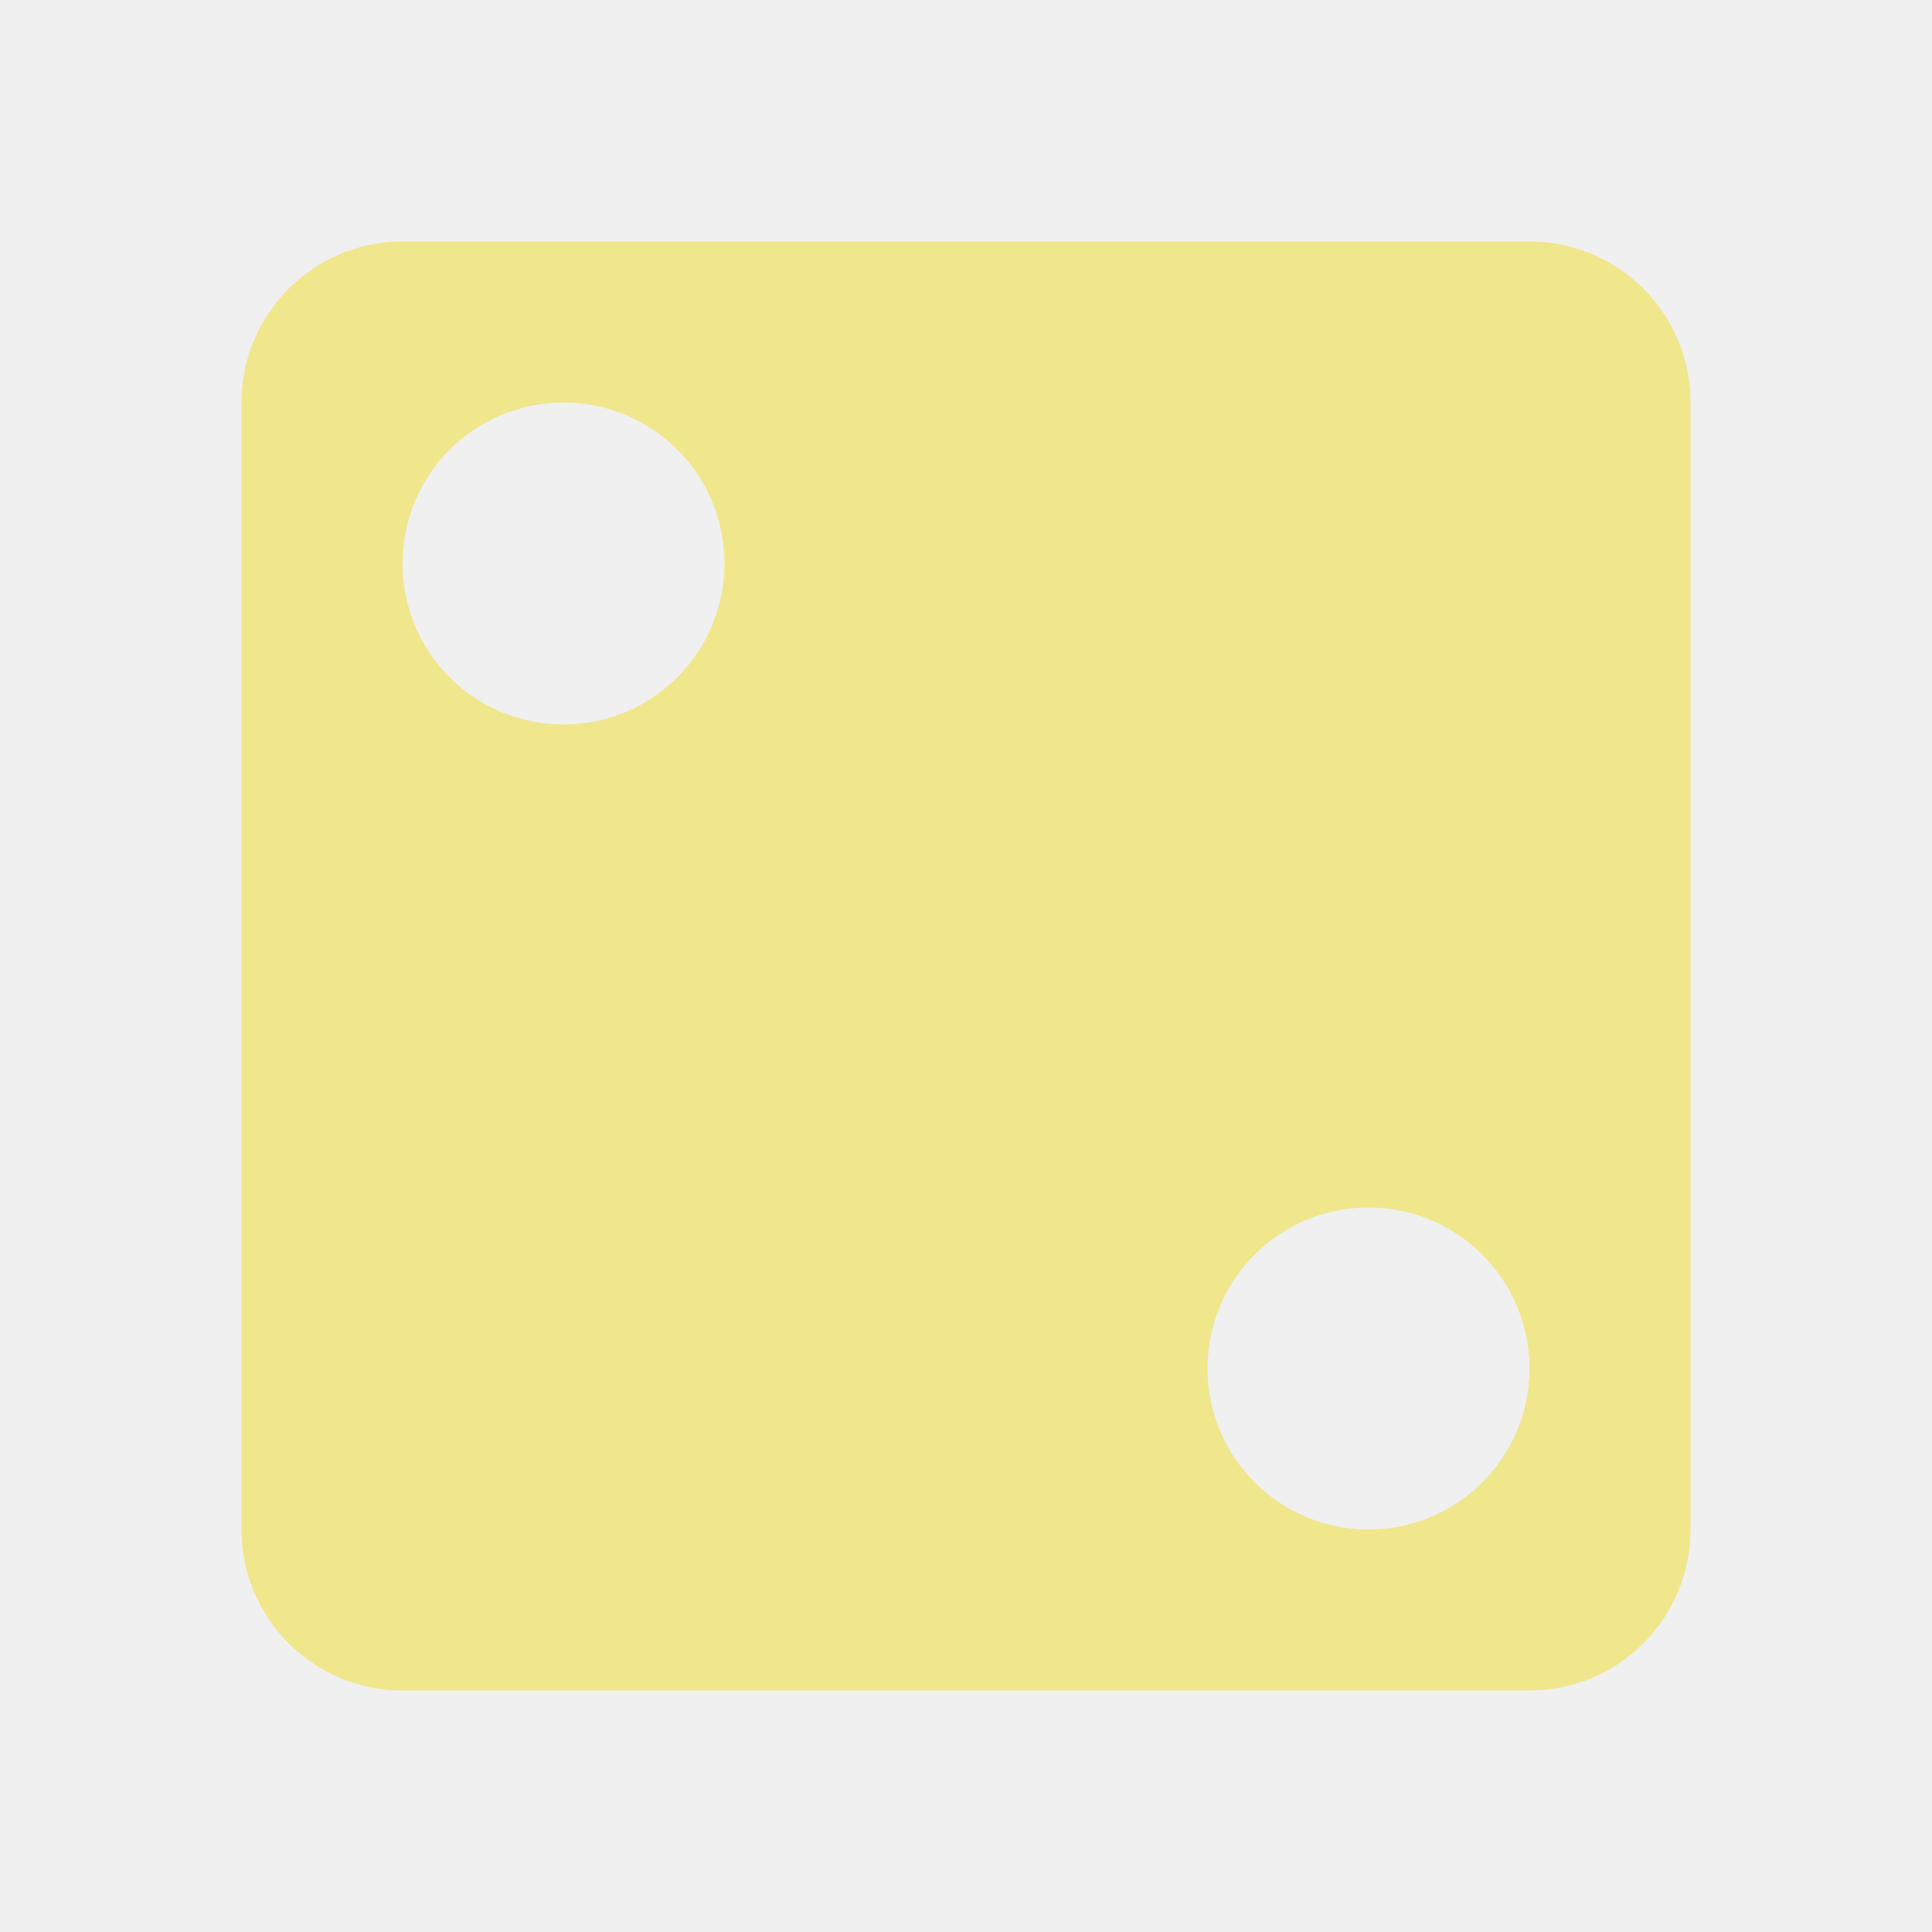
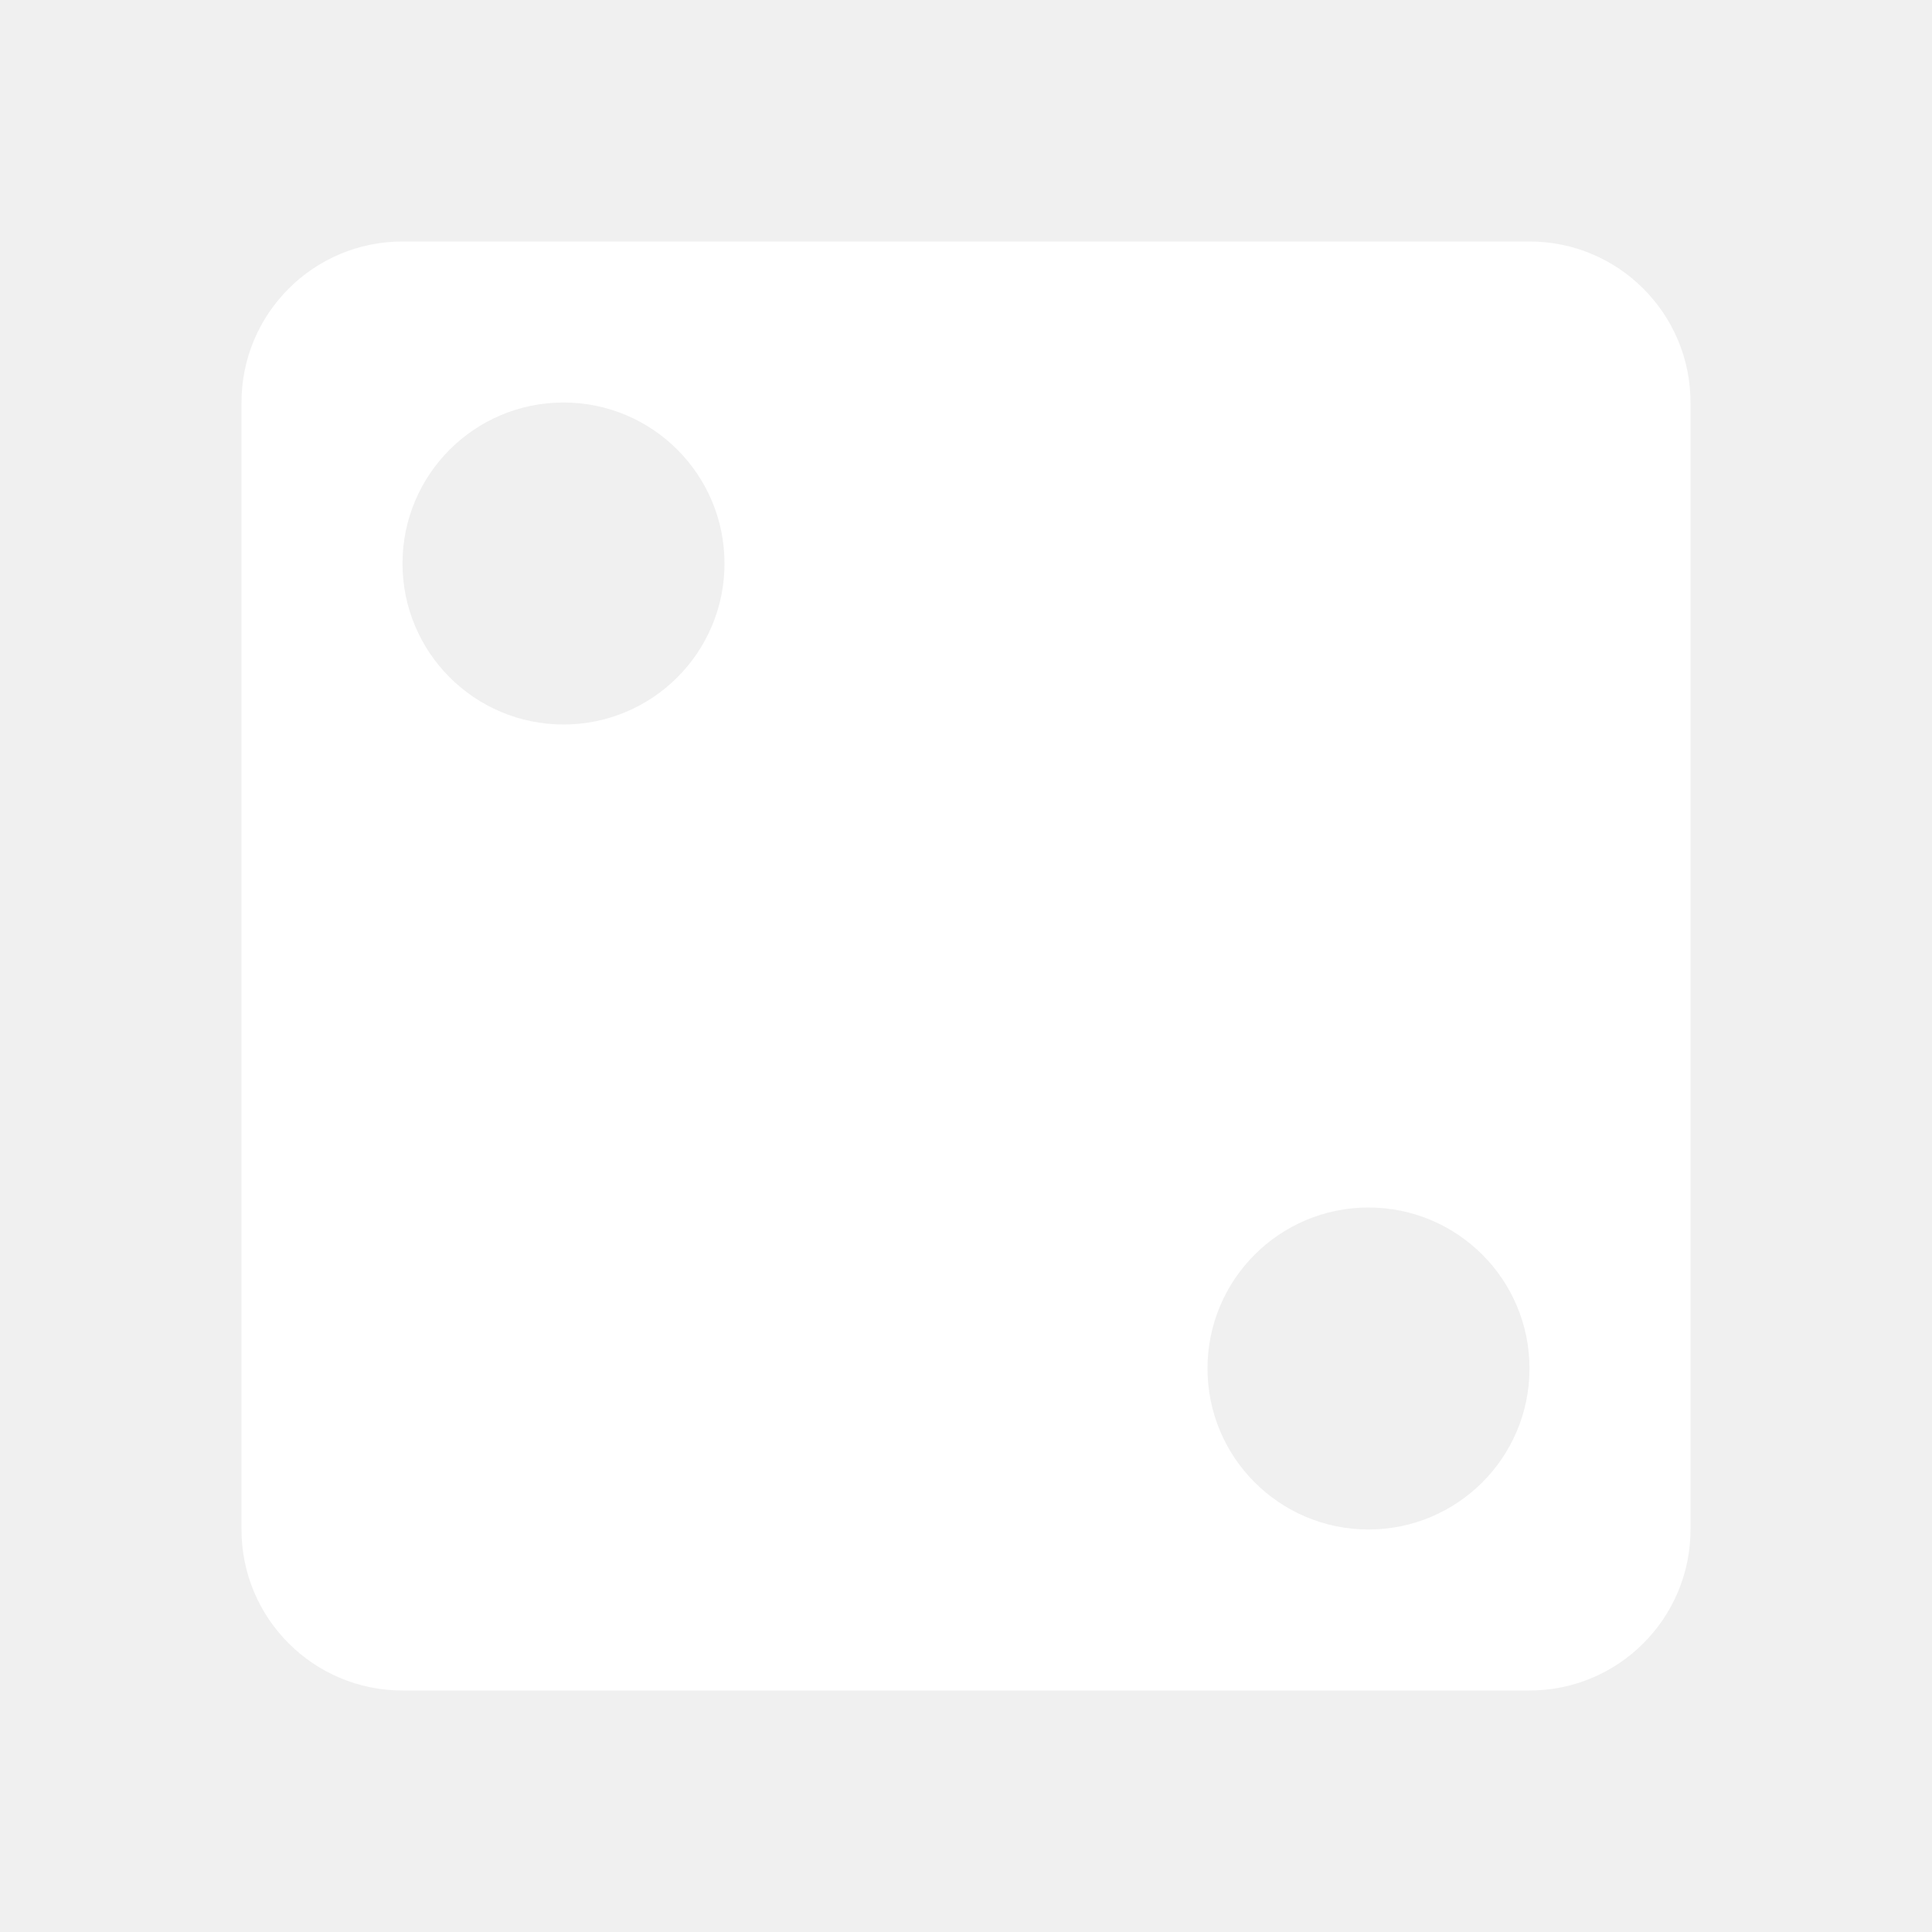
- <svg xmlns="http://www.w3.org/2000/svg" viewBox="0 0 24 24" style="fill: khaki;">
+ <svg xmlns="http://www.w3.org/2000/svg" viewBox="0 0 24 24" style="fill: white;">
  <path d="M5,3H19A2,2 0 0,1 21,5V19A2,2 0 0,1 19,21H5A2,2 0 0,1 3,19V5A2,2 0 0,1 5,3M7,5A2,2 0 0,0 5,7A2,2 0 0,0 7,9A2,2 0 0,0 9,7A2,2 0 0,0 7,5M17,15A2,2 0 0,0 15,17A2,2 0 0,0 17,19A2,2 0 0,0 19,17A2,2 0 0,0 17,15Z" />
</svg>
